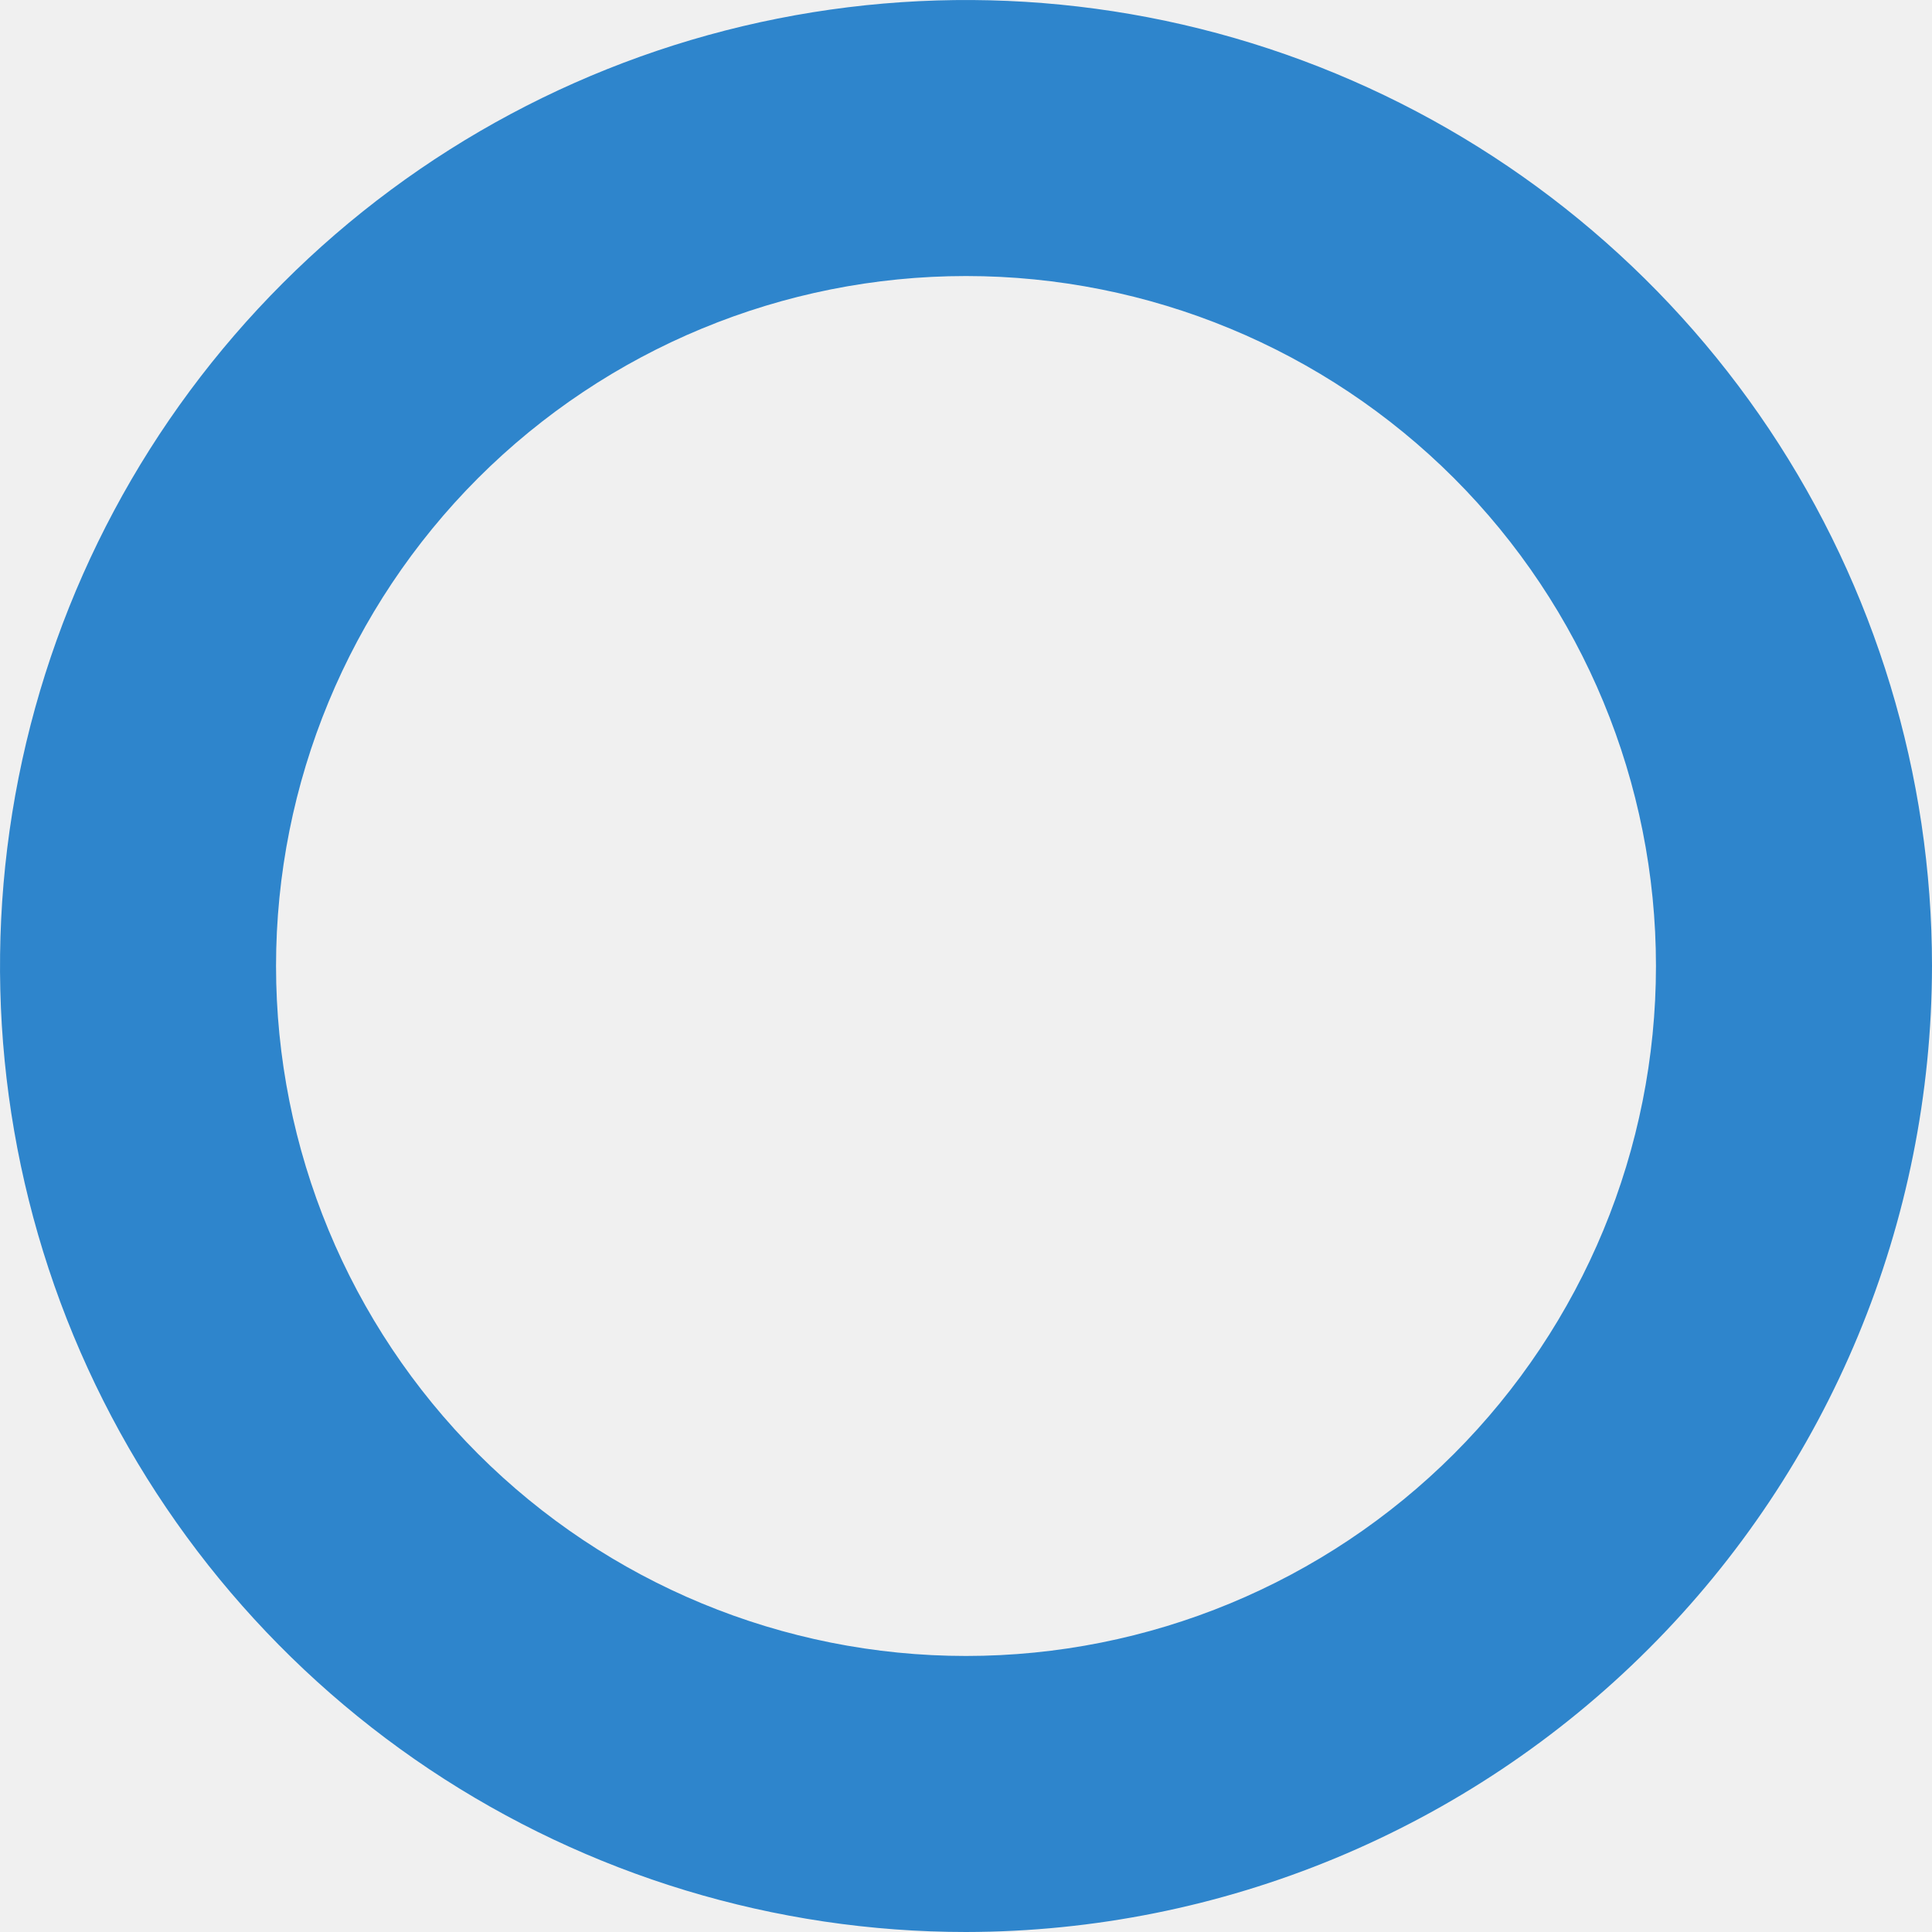
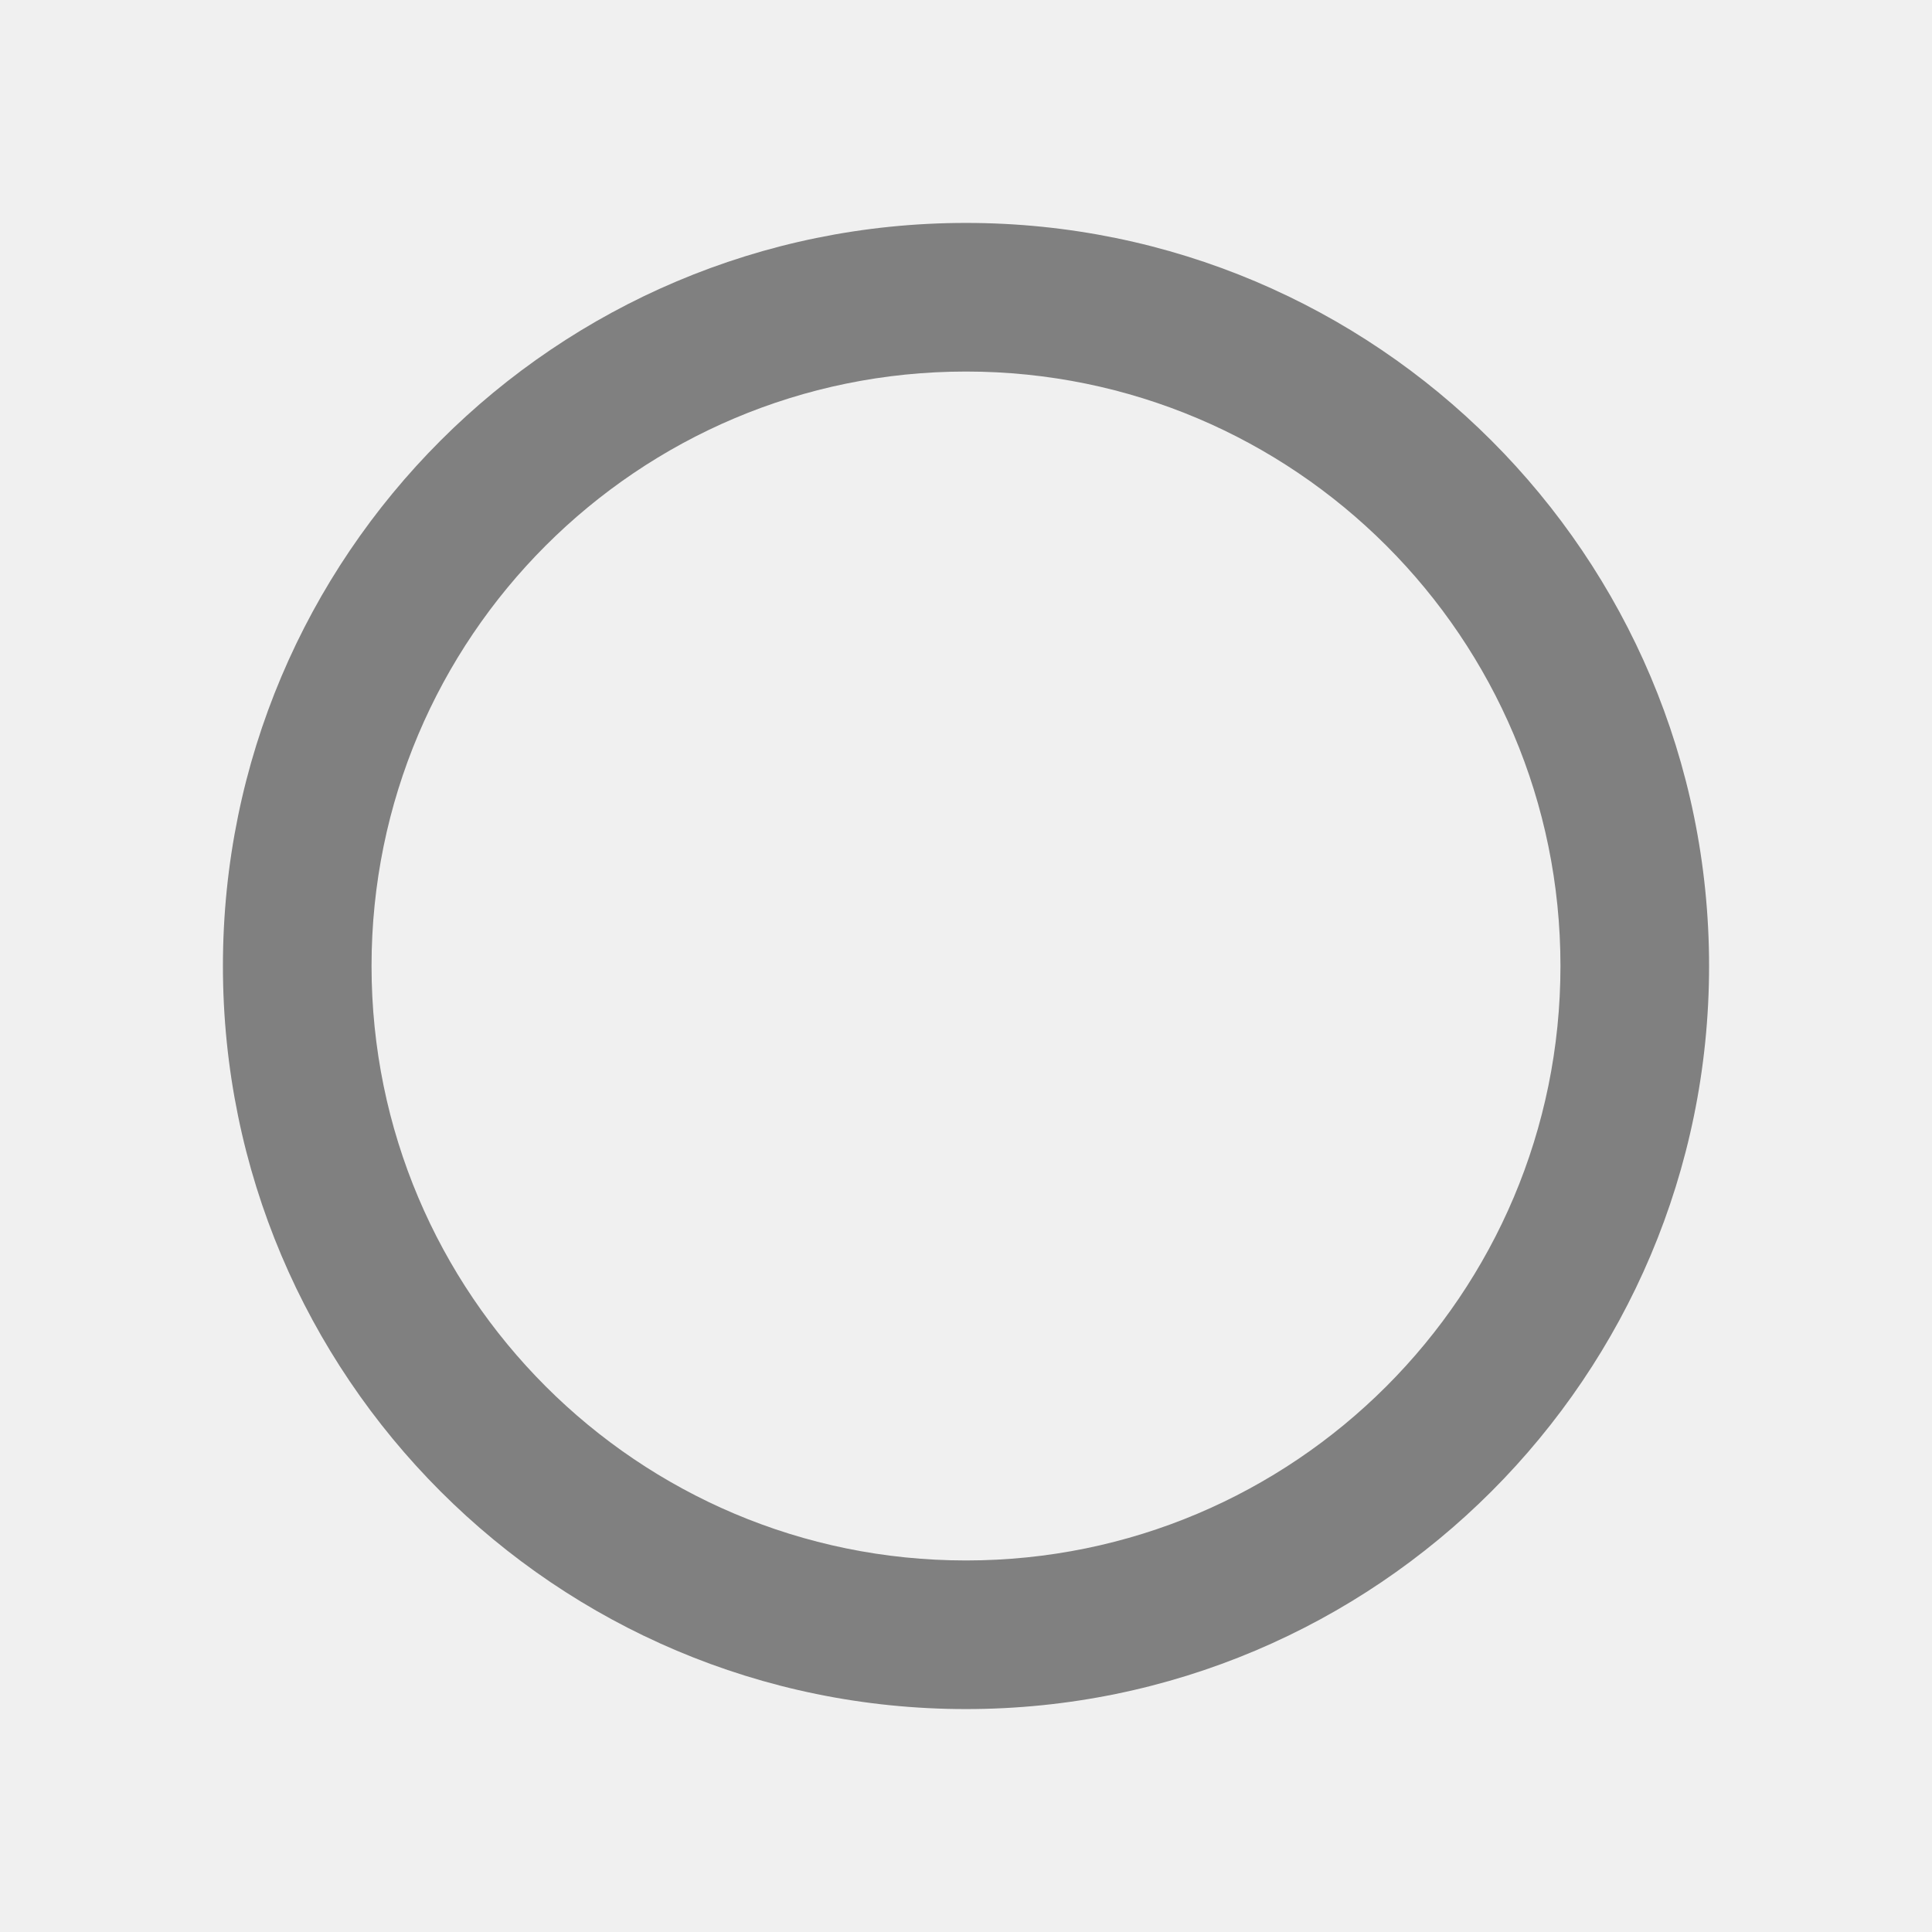
- <svg xmlns="http://www.w3.org/2000/svg" width="24" height="24" viewBox="0 0 24 24" fill="none">
-   <g clip-path="url(#clip0_133_84)">
-     <path d="M12 24C9.627 24 7.307 23.296 5.333 21.978C3.36 20.659 1.822 18.785 0.913 16.592C0.005 14.399 -0.232 11.987 0.231 9.659C0.694 7.331 1.836 5.193 3.515 3.515C5.193 1.836 7.331 0.694 9.659 0.231C11.987 -0.232 14.399 0.005 16.592 0.913C18.785 1.822 20.659 3.36 21.978 5.333C23.296 7.307 24 9.627 24 12C23.996 15.181 22.731 18.232 20.481 20.481C18.232 22.731 15.181 23.996 12 24V24ZM12 3.429C9.727 3.429 7.547 4.332 5.939 5.939C4.332 7.547 3.429 9.727 3.429 12C3.429 14.273 4.332 16.453 5.939 18.061C7.547 19.668 9.727 20.571 12 20.571C14.273 20.571 16.453 19.668 18.061 18.061C19.668 16.453 20.571 14.273 20.571 12C20.571 9.727 19.668 7.547 18.061 5.939C16.453 4.332 14.273 3.429 12 3.429V3.429Z" fill="#2E85CC" />
-   </g>
+ <svg xmlns="http://www.w3.org/2000/svg" id="Layer_1" data-name="Layer 1" viewBox="0 0 26 26">
  <defs>
-     <clipPath id="clip0_133_84">
-       <rect width="24" height="24" fill="white" />
-     </clipPath>
+     <style>.cls-1{fill:gray;}</style>
  </defs>
+   <path class="cls-1" d="M13,3A10,10,0,1,0,23,13,10,10,0,0,0,13,3Zm0,18a8,8,0,1,1,8-8A8,8,0,0,1,13,21Z" />
</svg>
